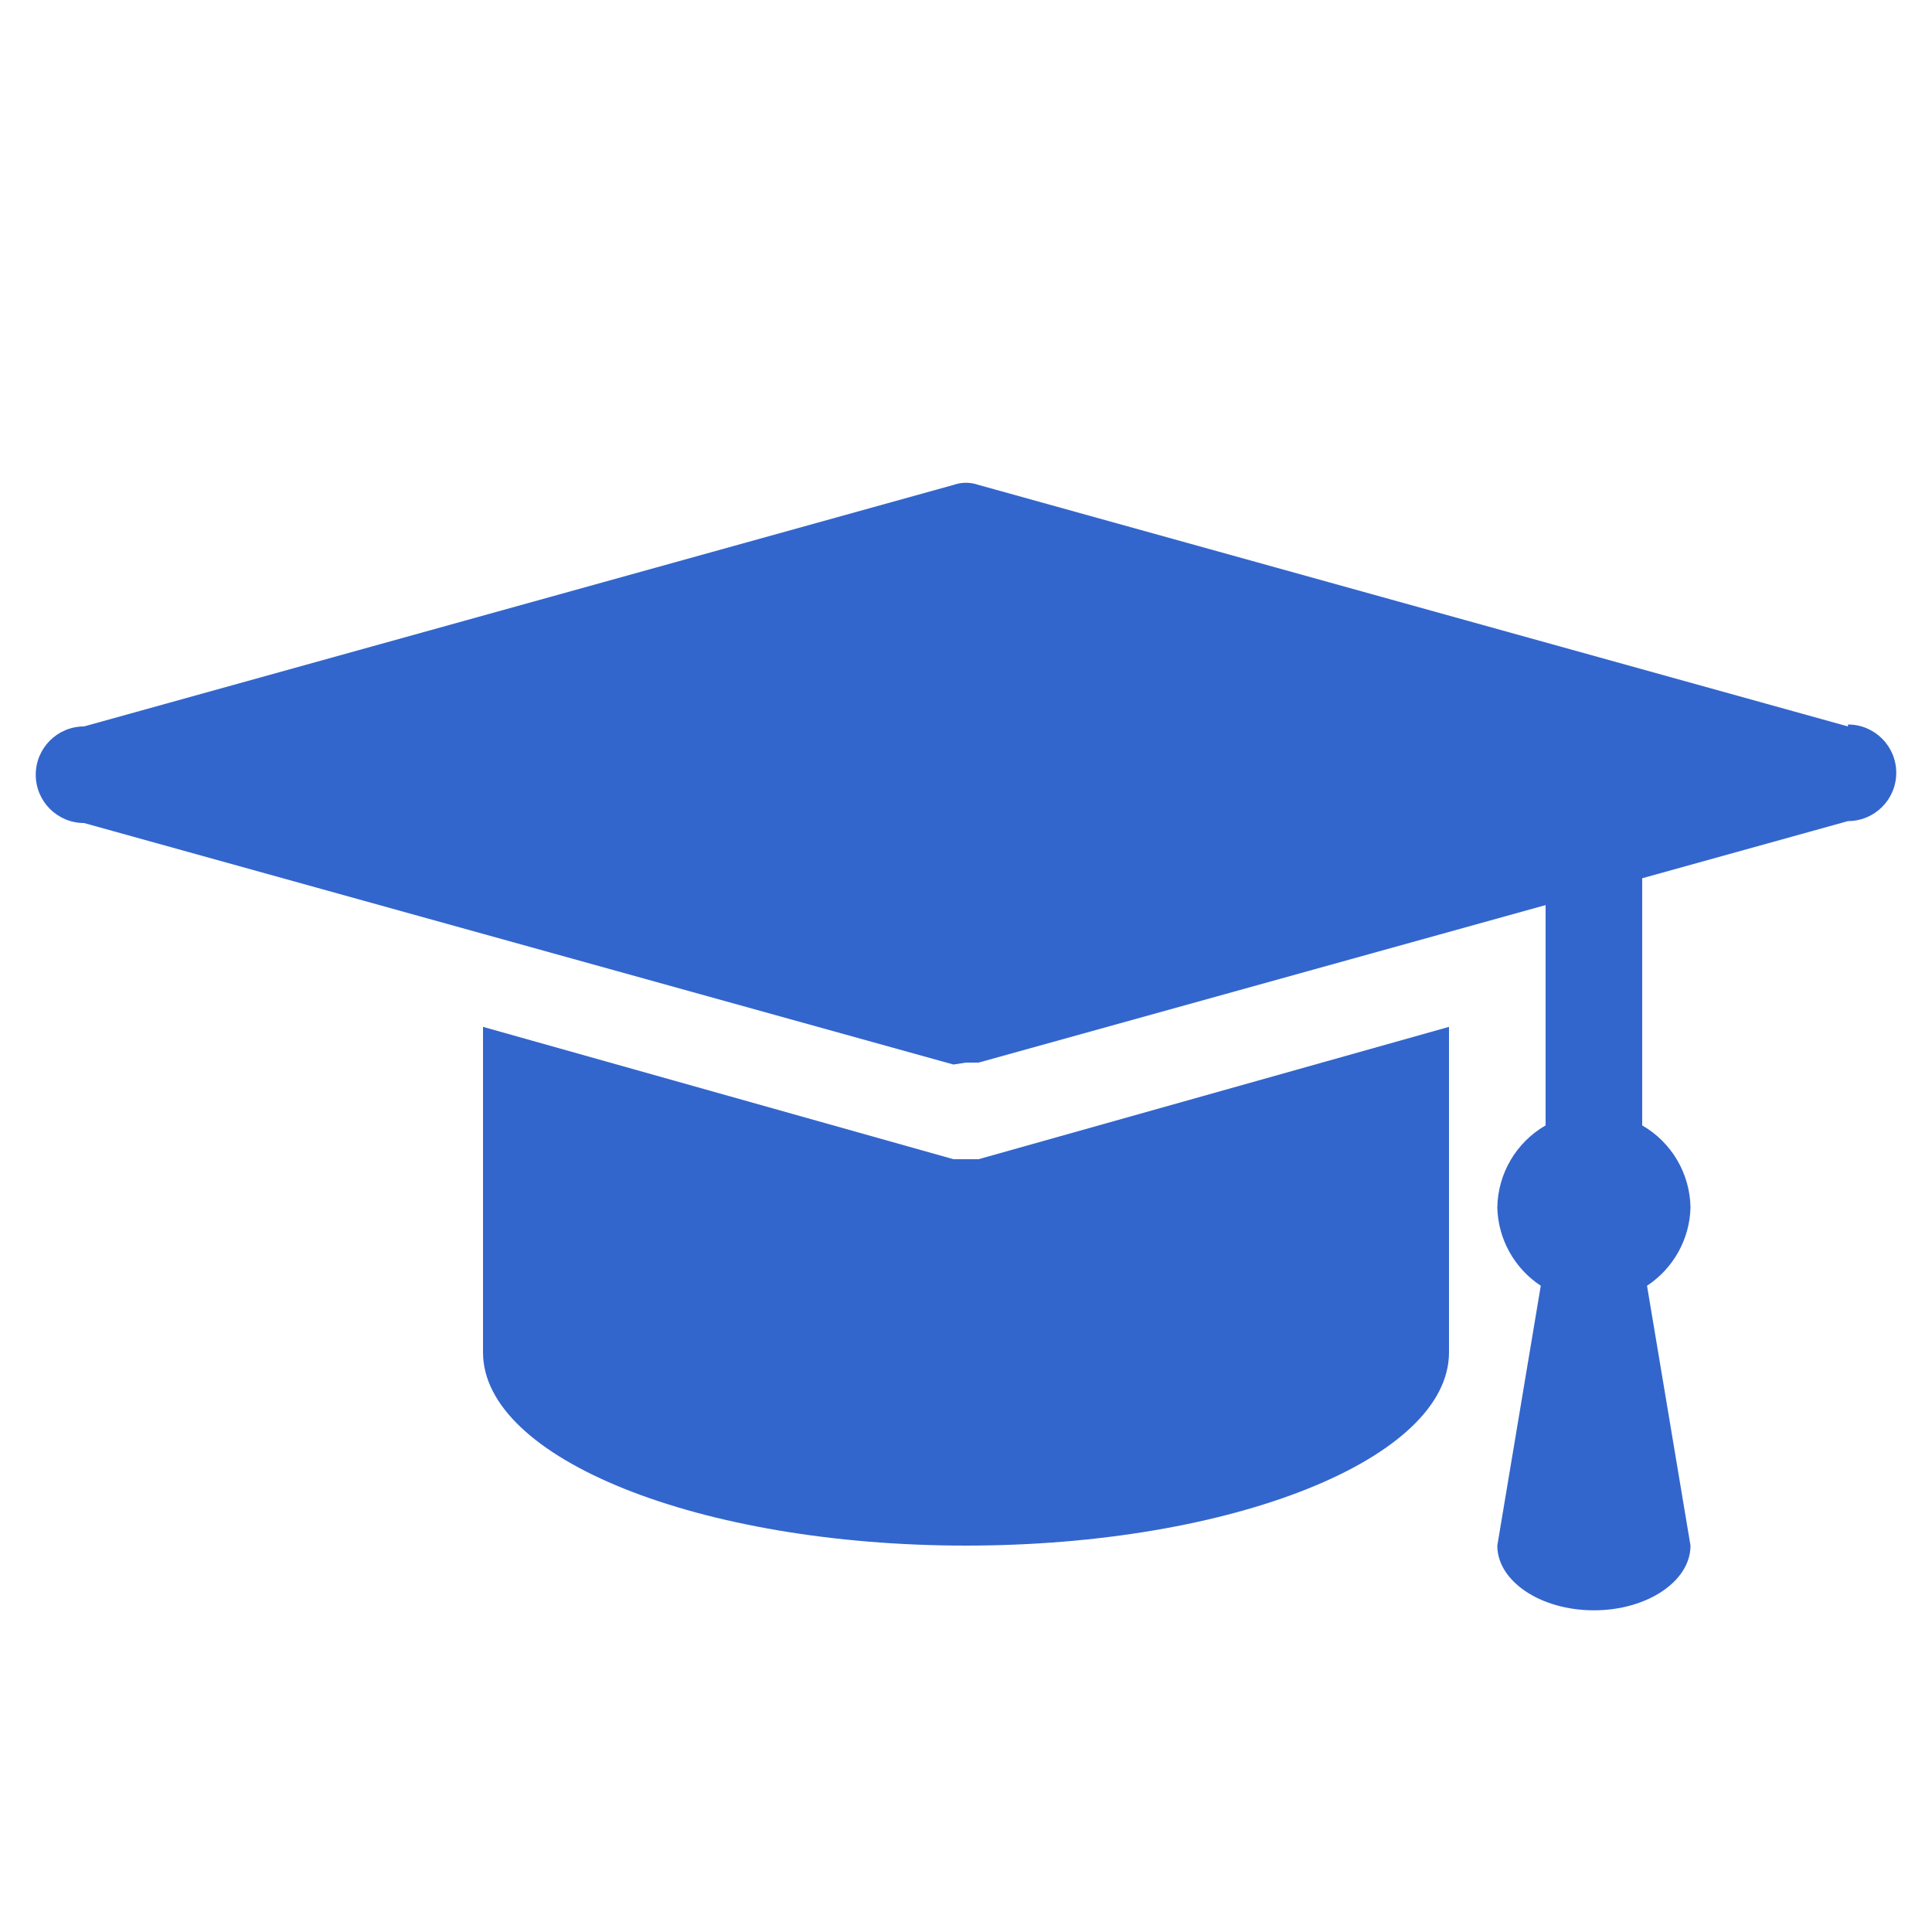
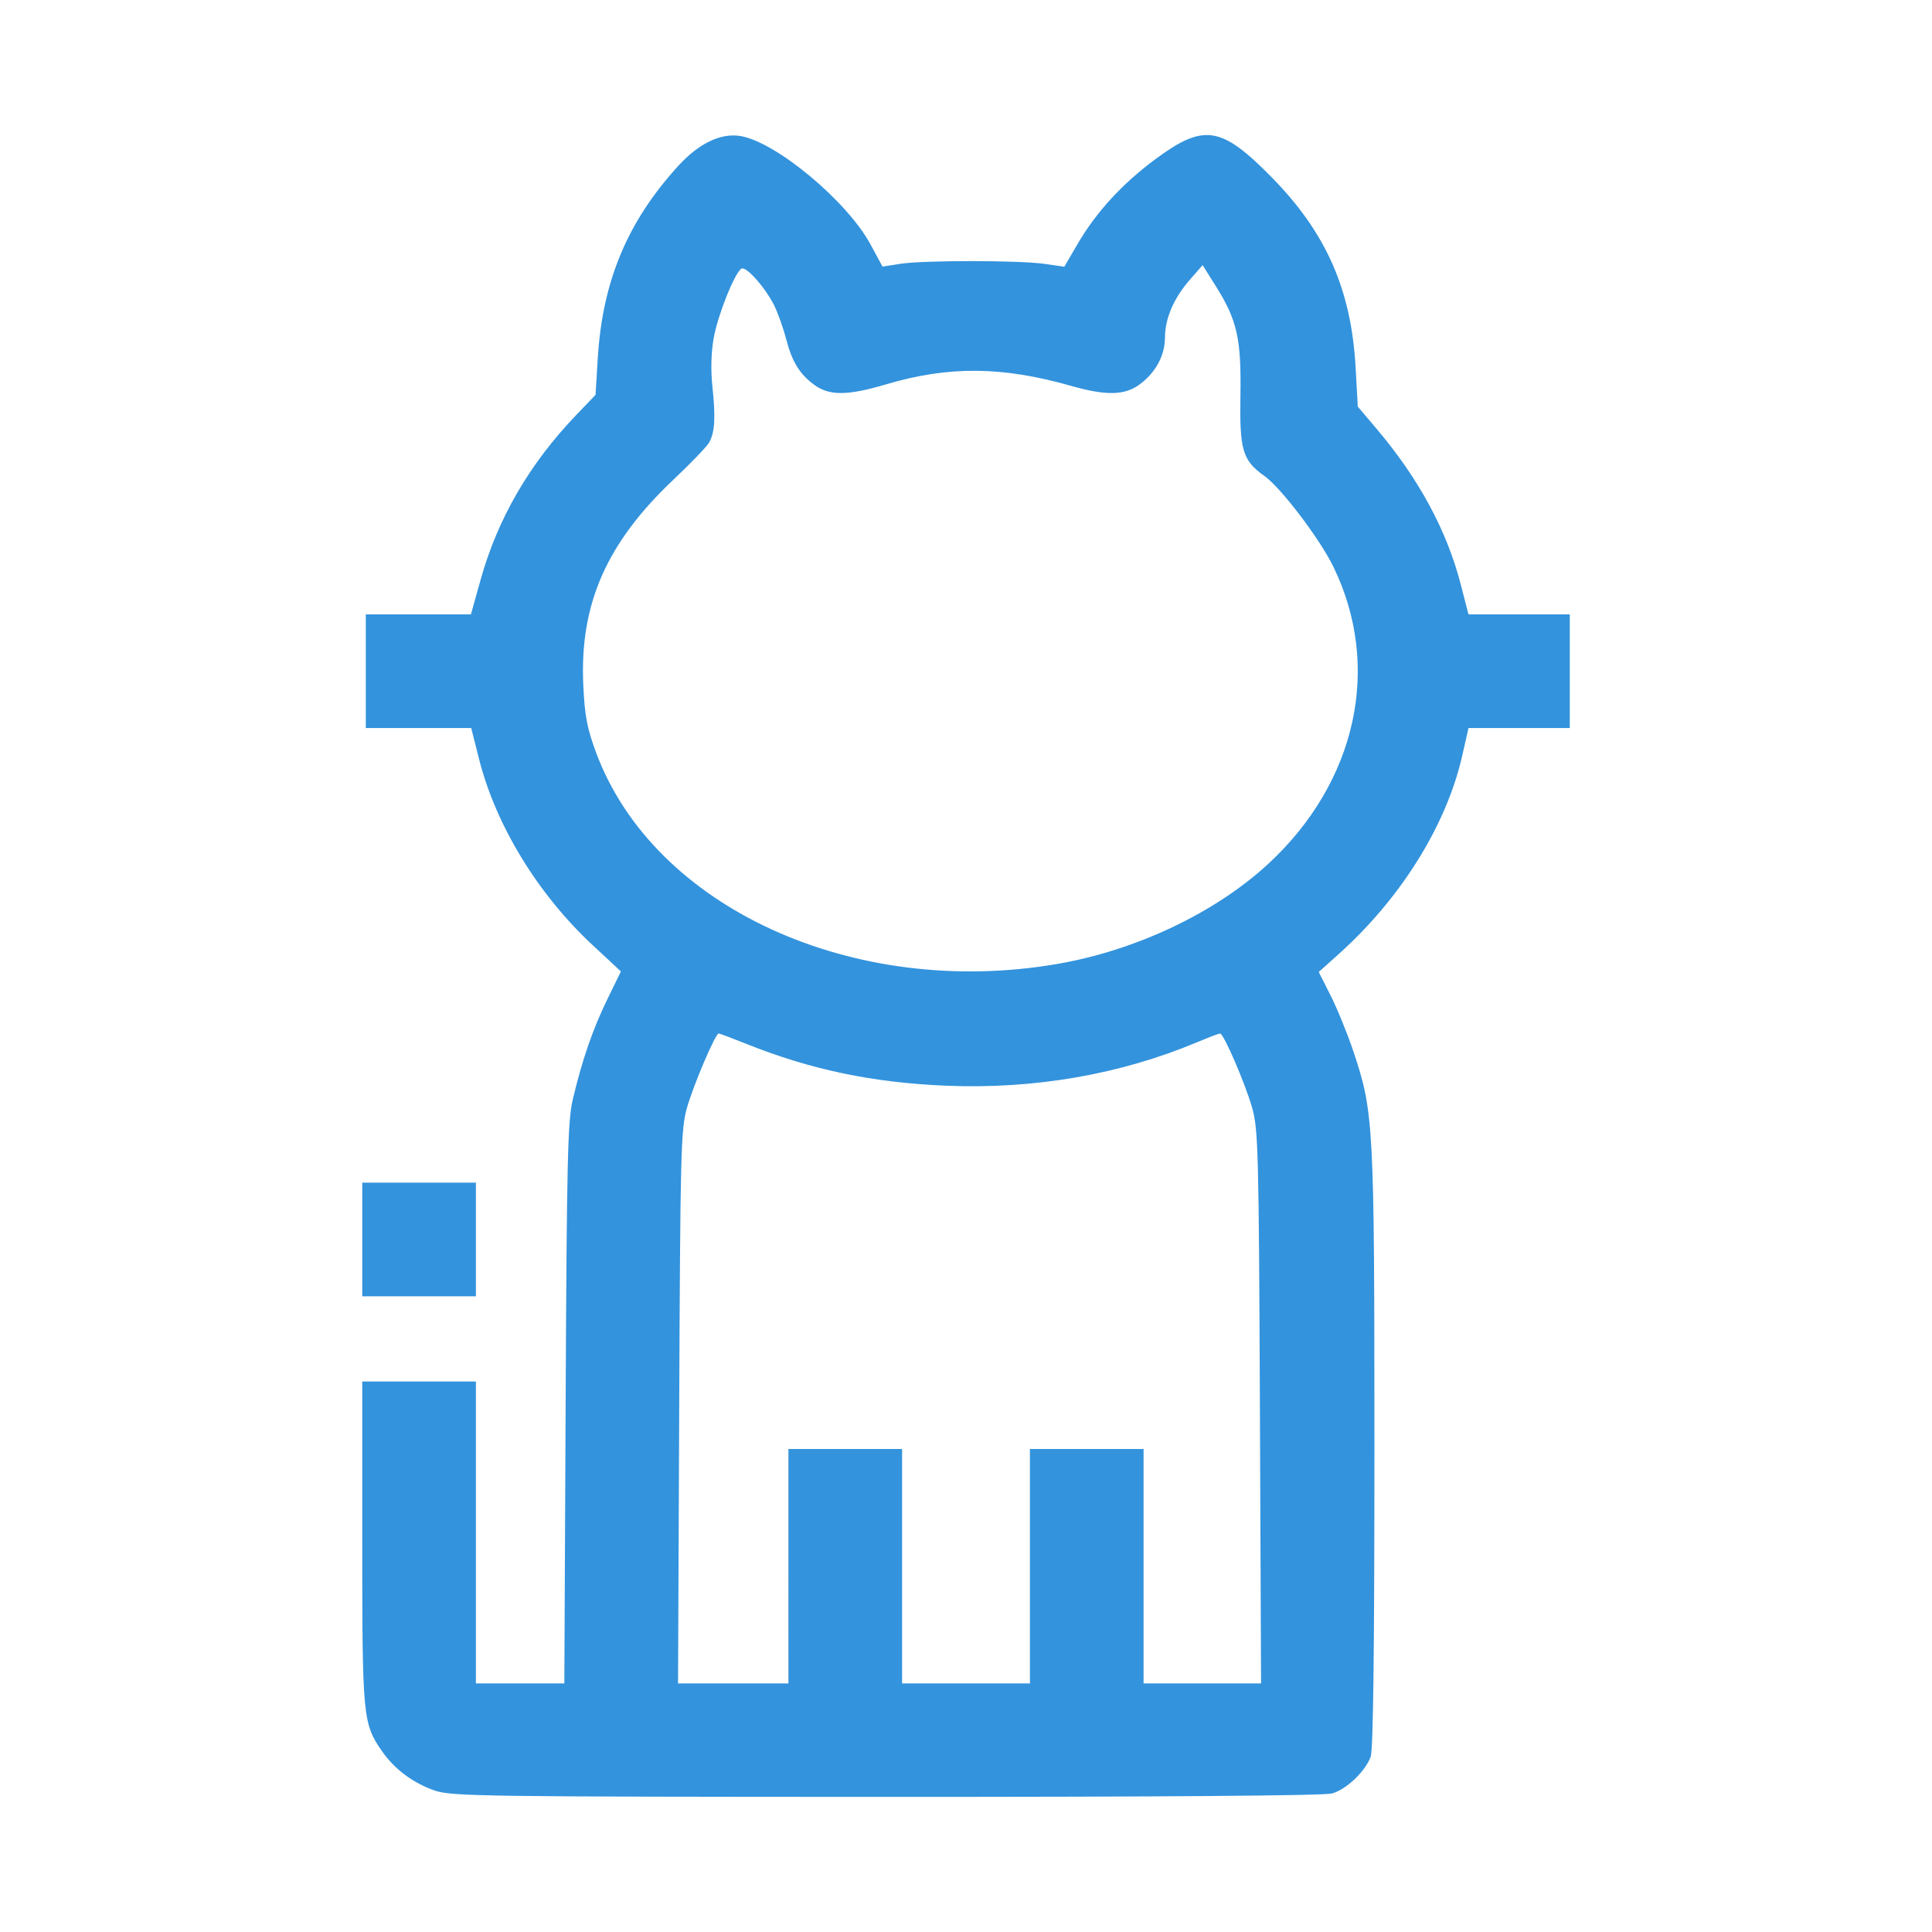
- <svg xmlns="http://www.w3.org/2000/svg" viewBox="2 2 20 20">
-   <path d="M12.13,14,12,14l-.13,0L7,12.63V16c0,1.1,2.24,2,5,2s5-.9,5-2V12.63Z" fill="#36c" />
-   <path d="M21.13,9.52l-9-2.5a.39.39,0,0,0-.26,0l-9,2.5a.5.5,0,0,0,0,1l9,2.5L12,13l.13,0,9-2.5a.5.5,0,0,0,0-1Z" fill="#36c" />
-   <path d="M19.5,14.5a1,1,0,0,0-.5-.85V10H18v3.65a1,1,0,0,0-.5.85,1,1,0,0,0,.45.81L17.5,18c0,.37.45.67,1,.67s1-.3,1-.67l-.45-2.69A1,1,0,0,0,19.5,14.5Z" fill="#36c" />
+ <svg xmlns="http://www.w3.org/2000/svg" width="160mm" height="160mm" viewBox="0 0 160 160" version="1.1" id="svg1" xml:space="preserve">
+   <defs id="defs1" />
+   <g id="g1" style="fill:#0078d4;fill-opacity:1" transform="translate(-10.77588,-78.89732)">
+     <path style="opacity:0.8;fill:#0078d4;fill-opacity:1;stroke-width:1.112" d="m 46.803,227.193 c -1.814,-0.627 -3.358,-1.778 -4.396,-3.276 -1.581,-2.281 -1.631,-2.811 -1.631,-17.272 v -13.336 h 4.706 4.706 v 12.5 12.5 h 3.662 3.662 l 0.108,-23.162 c 0.094,-20.323 0.168,-23.414 0.597,-25.221 0.778,-3.276 1.651,-5.805 2.858,-8.279 l 1.122,-2.301 -2.318,-2.154 c -4.552,-4.229 -8.042,-9.94 -9.428,-15.428 l -0.65,-2.574 H 45.434 41.07 v -4.706 -4.706 h 4.353 4.353 l 0.801,-2.868 c 1.418,-5.078 4.049,-9.608 7.923,-13.648 l 1.595,-1.662 0.186,-3.043 c 0.391,-6.378 2.463,-11.324 6.674,-15.931 1.698,-1.858 3.51,-2.729 5.129,-2.466 2.941,0.477 8.832,5.379 10.778,8.967 l 1.002,1.849 1.471,-0.231 c 1.916,-0.301 9.828,-0.298 11.938,0.005 l 1.644,0.236 1.122,-1.919 c 1.529,-2.615 3.676,-4.952 6.409,-6.979 4.019,-2.98 5.458,-2.76 9.623,1.471 4.525,4.596 6.612,9.319 6.972,15.779 l 0.18,3.235 1.573,1.857 c 3.477,4.105 5.795,8.391 6.946,12.843 l 0.648,2.505 h 4.194 4.194 v 4.706 4.706 h -4.194 -4.194 l -0.516,2.279 c -1.303,5.759 -5.07,11.809 -10.241,16.449 l -1.644,1.475 0.991,1.966 c 0.545,1.081 1.387,3.146 1.87,4.588 1.699,5.071 1.748,5.989 1.749,33.002 0.001,16.645 -0.099,24.881 -0.31,25.441 -0.464,1.231 -2.022,2.707 -3.204,3.035 -0.659,0.183 -14.253,0.287 -36.925,0.282 -33.253,-0.008 -35.99,-0.045 -37.355,-0.517 z m 29.267,-18.589 v -9.706 h 4.706 4.706 v 9.706 9.706 h 5.294 5.294 v -9.706 -9.706 h 4.706 4.706 v 9.706 9.706 h 4.865 4.865 l -0.096,-22.868 c -0.089,-21.114 -0.138,-23.014 -0.636,-24.779 -0.567,-2.009 -2.364,-6.176 -2.664,-6.176 -0.096,0 -0.932,0.318 -1.857,0.706 -6.393,2.683 -13.48,3.916 -20.8,3.619 -6.074,-0.247 -11.221,-1.322 -16.566,-3.462 -1.185,-0.474 -2.219,-0.863 -2.299,-0.863 -0.274,0 -2.095,4.273 -2.633,6.176 -0.498,1.765 -0.547,3.666 -0.636,24.779 l -0.096,22.868 h 4.571 4.571 z m 22.282,-49.88 c 6.52,-1.123 13.092,-4.245 17.47,-8.299 7.316,-6.773 9.406,-16.332 5.377,-24.594 -1.132,-2.322 -4.333,-6.536 -5.708,-7.515 -1.813,-1.291 -2.061,-2.12 -1.988,-6.648 0.076,-4.72 -0.268,-6.255 -2.037,-9.071 l -1.093,-1.741 -1.012,1.153 c -1.375,1.567 -2.101,3.239 -2.109,4.859 -0.007,1.477 -0.768,2.882 -2.091,3.862 -1.243,0.92 -2.777,0.951 -5.71,0.116 -5.678,-1.617 -10.124,-1.652 -15.294,-0.119 -3.227,0.956 -4.718,0.959 -5.986,0.013 -1.188,-0.887 -1.801,-1.893 -2.287,-3.753 -0.25,-0.957 -0.708,-2.238 -1.019,-2.847 -0.762,-1.493 -2.315,-3.224 -2.686,-2.995 -0.558,0.345 -1.943,3.798 -2.29,5.71 -0.223,1.229 -0.262,2.673 -0.11,4.102 0.265,2.493 0.197,3.702 -0.255,4.558 -0.171,0.324 -1.492,1.703 -2.934,3.064 -5.581,5.265 -7.816,10.339 -7.509,17.042 0.117,2.552 0.313,3.588 1.063,5.606 4.766,12.827 21.32,20.408 38.207,17.498 z m -57.576,22.821 v -4.706 h 4.706 4.706 v 4.706 4.706 h -4.706 -4.706 z" id="path1" />
+   </g>
</svg>
